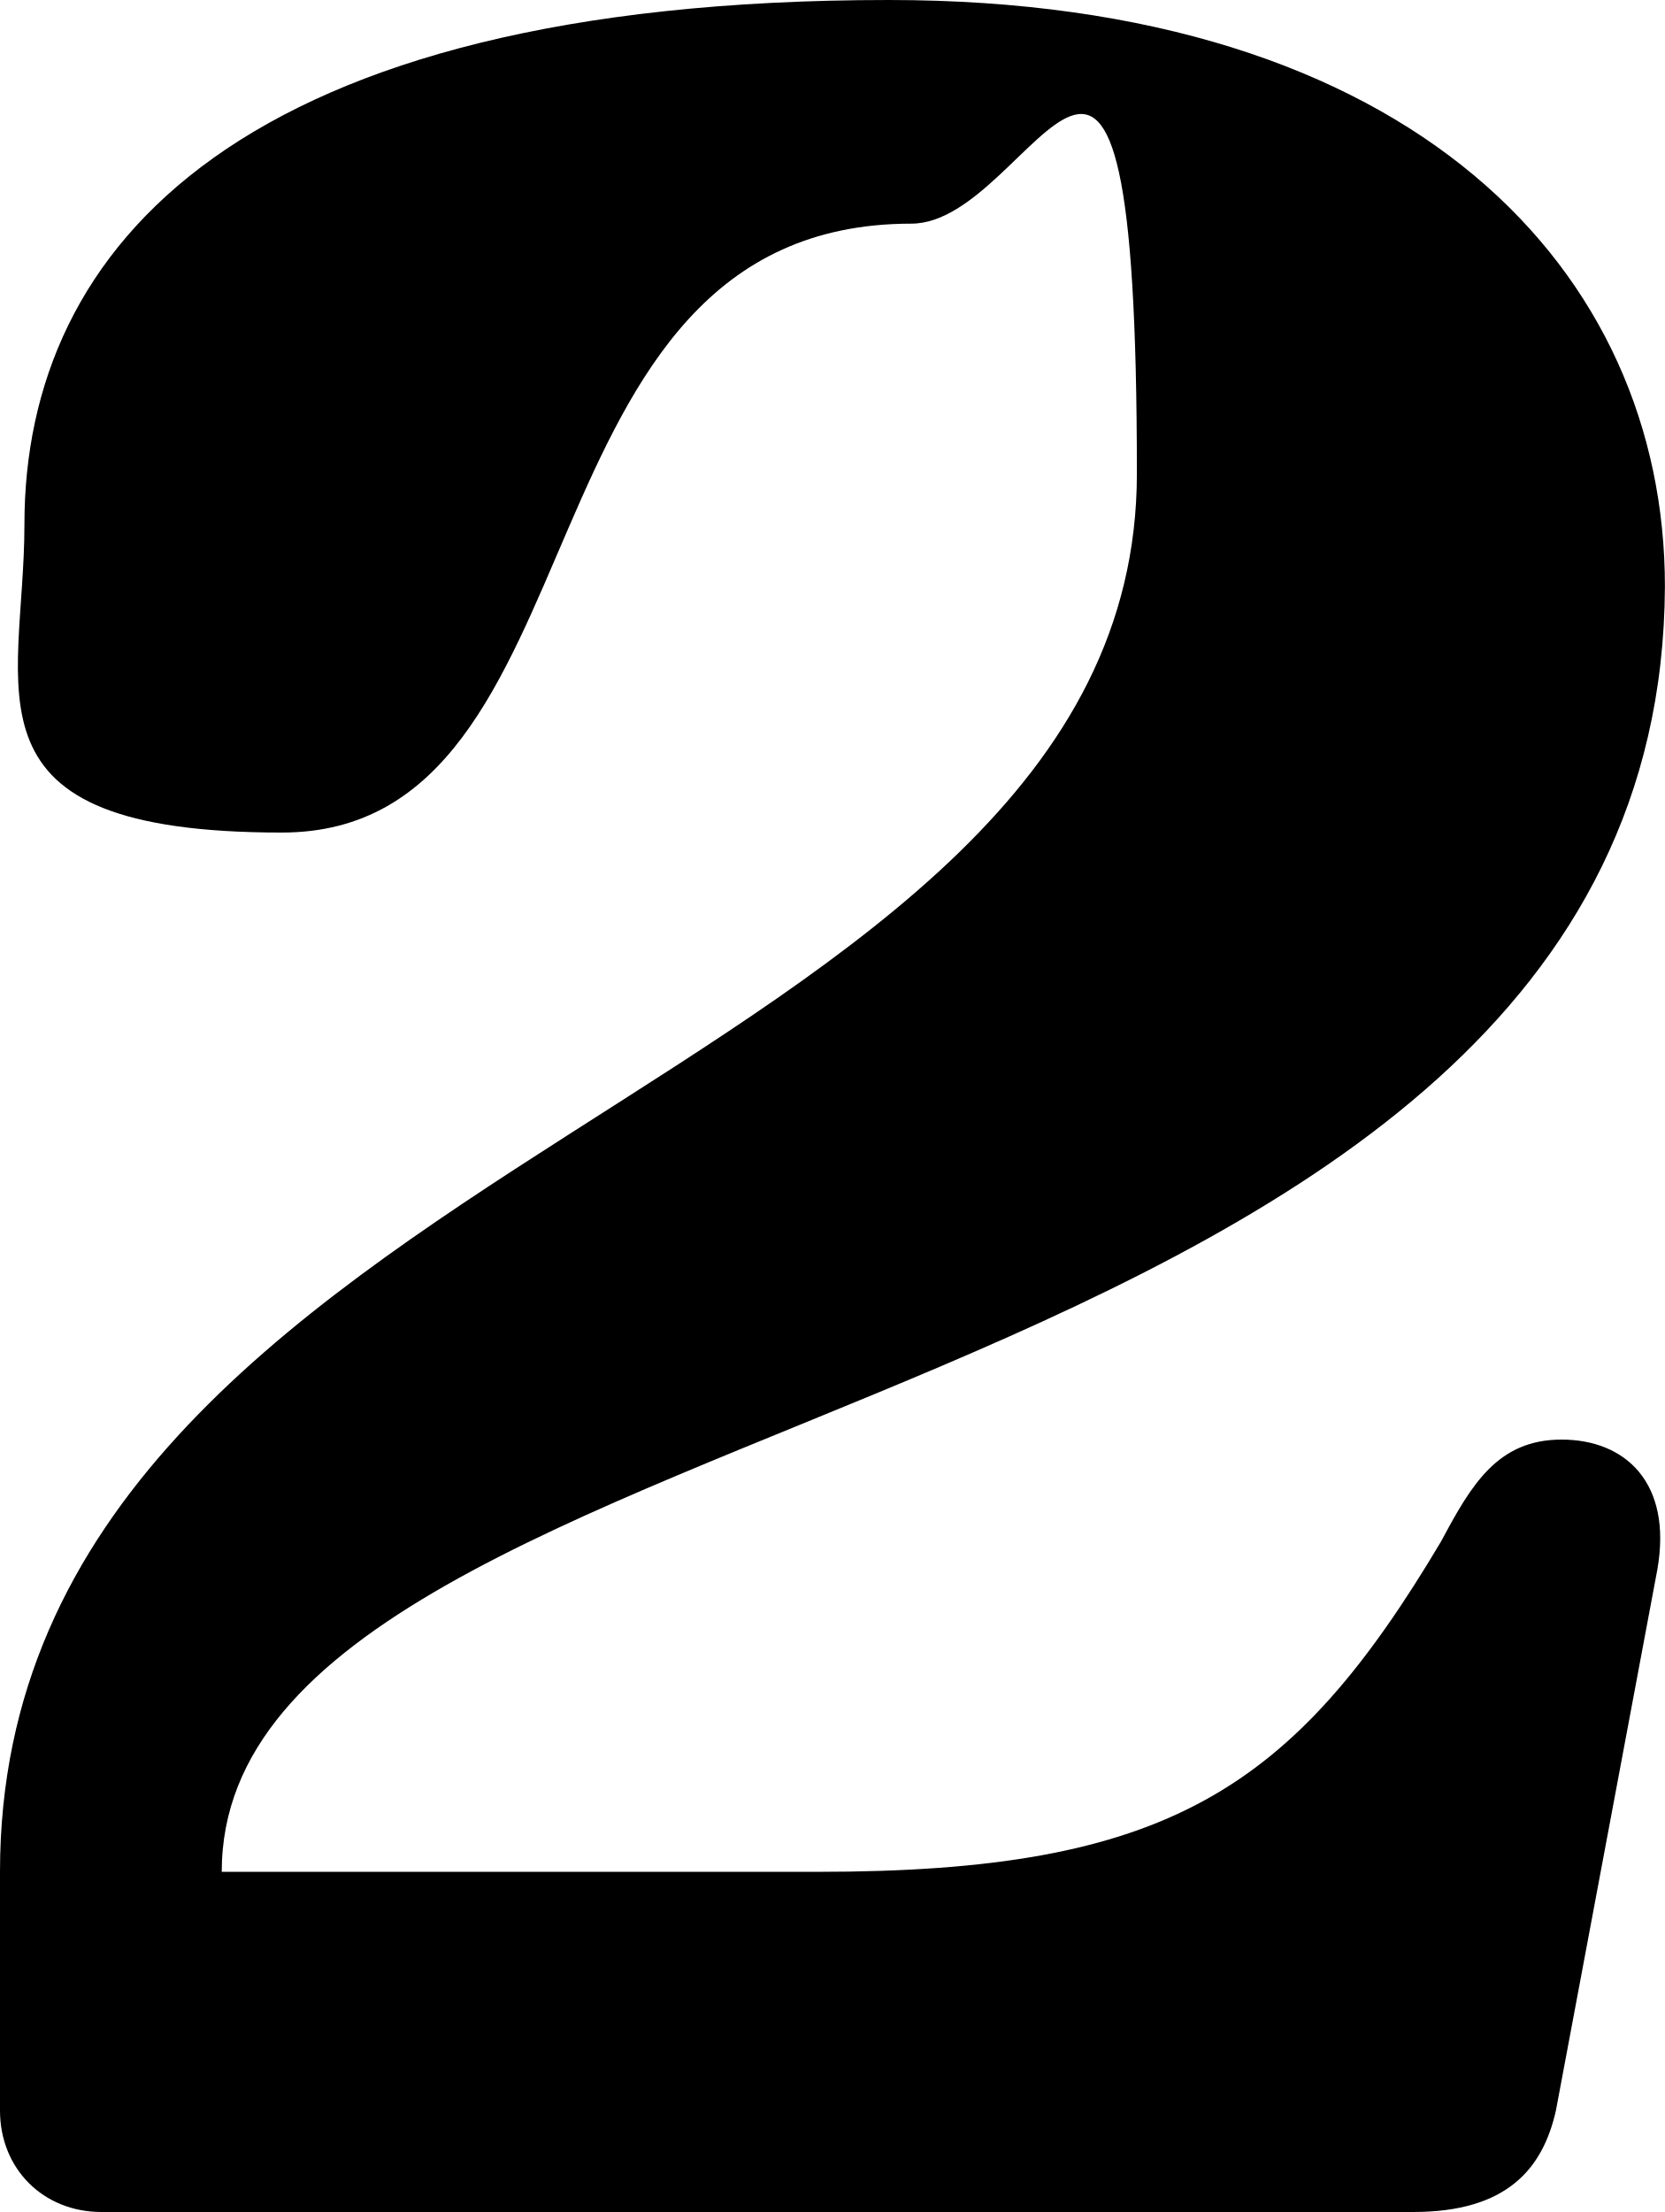
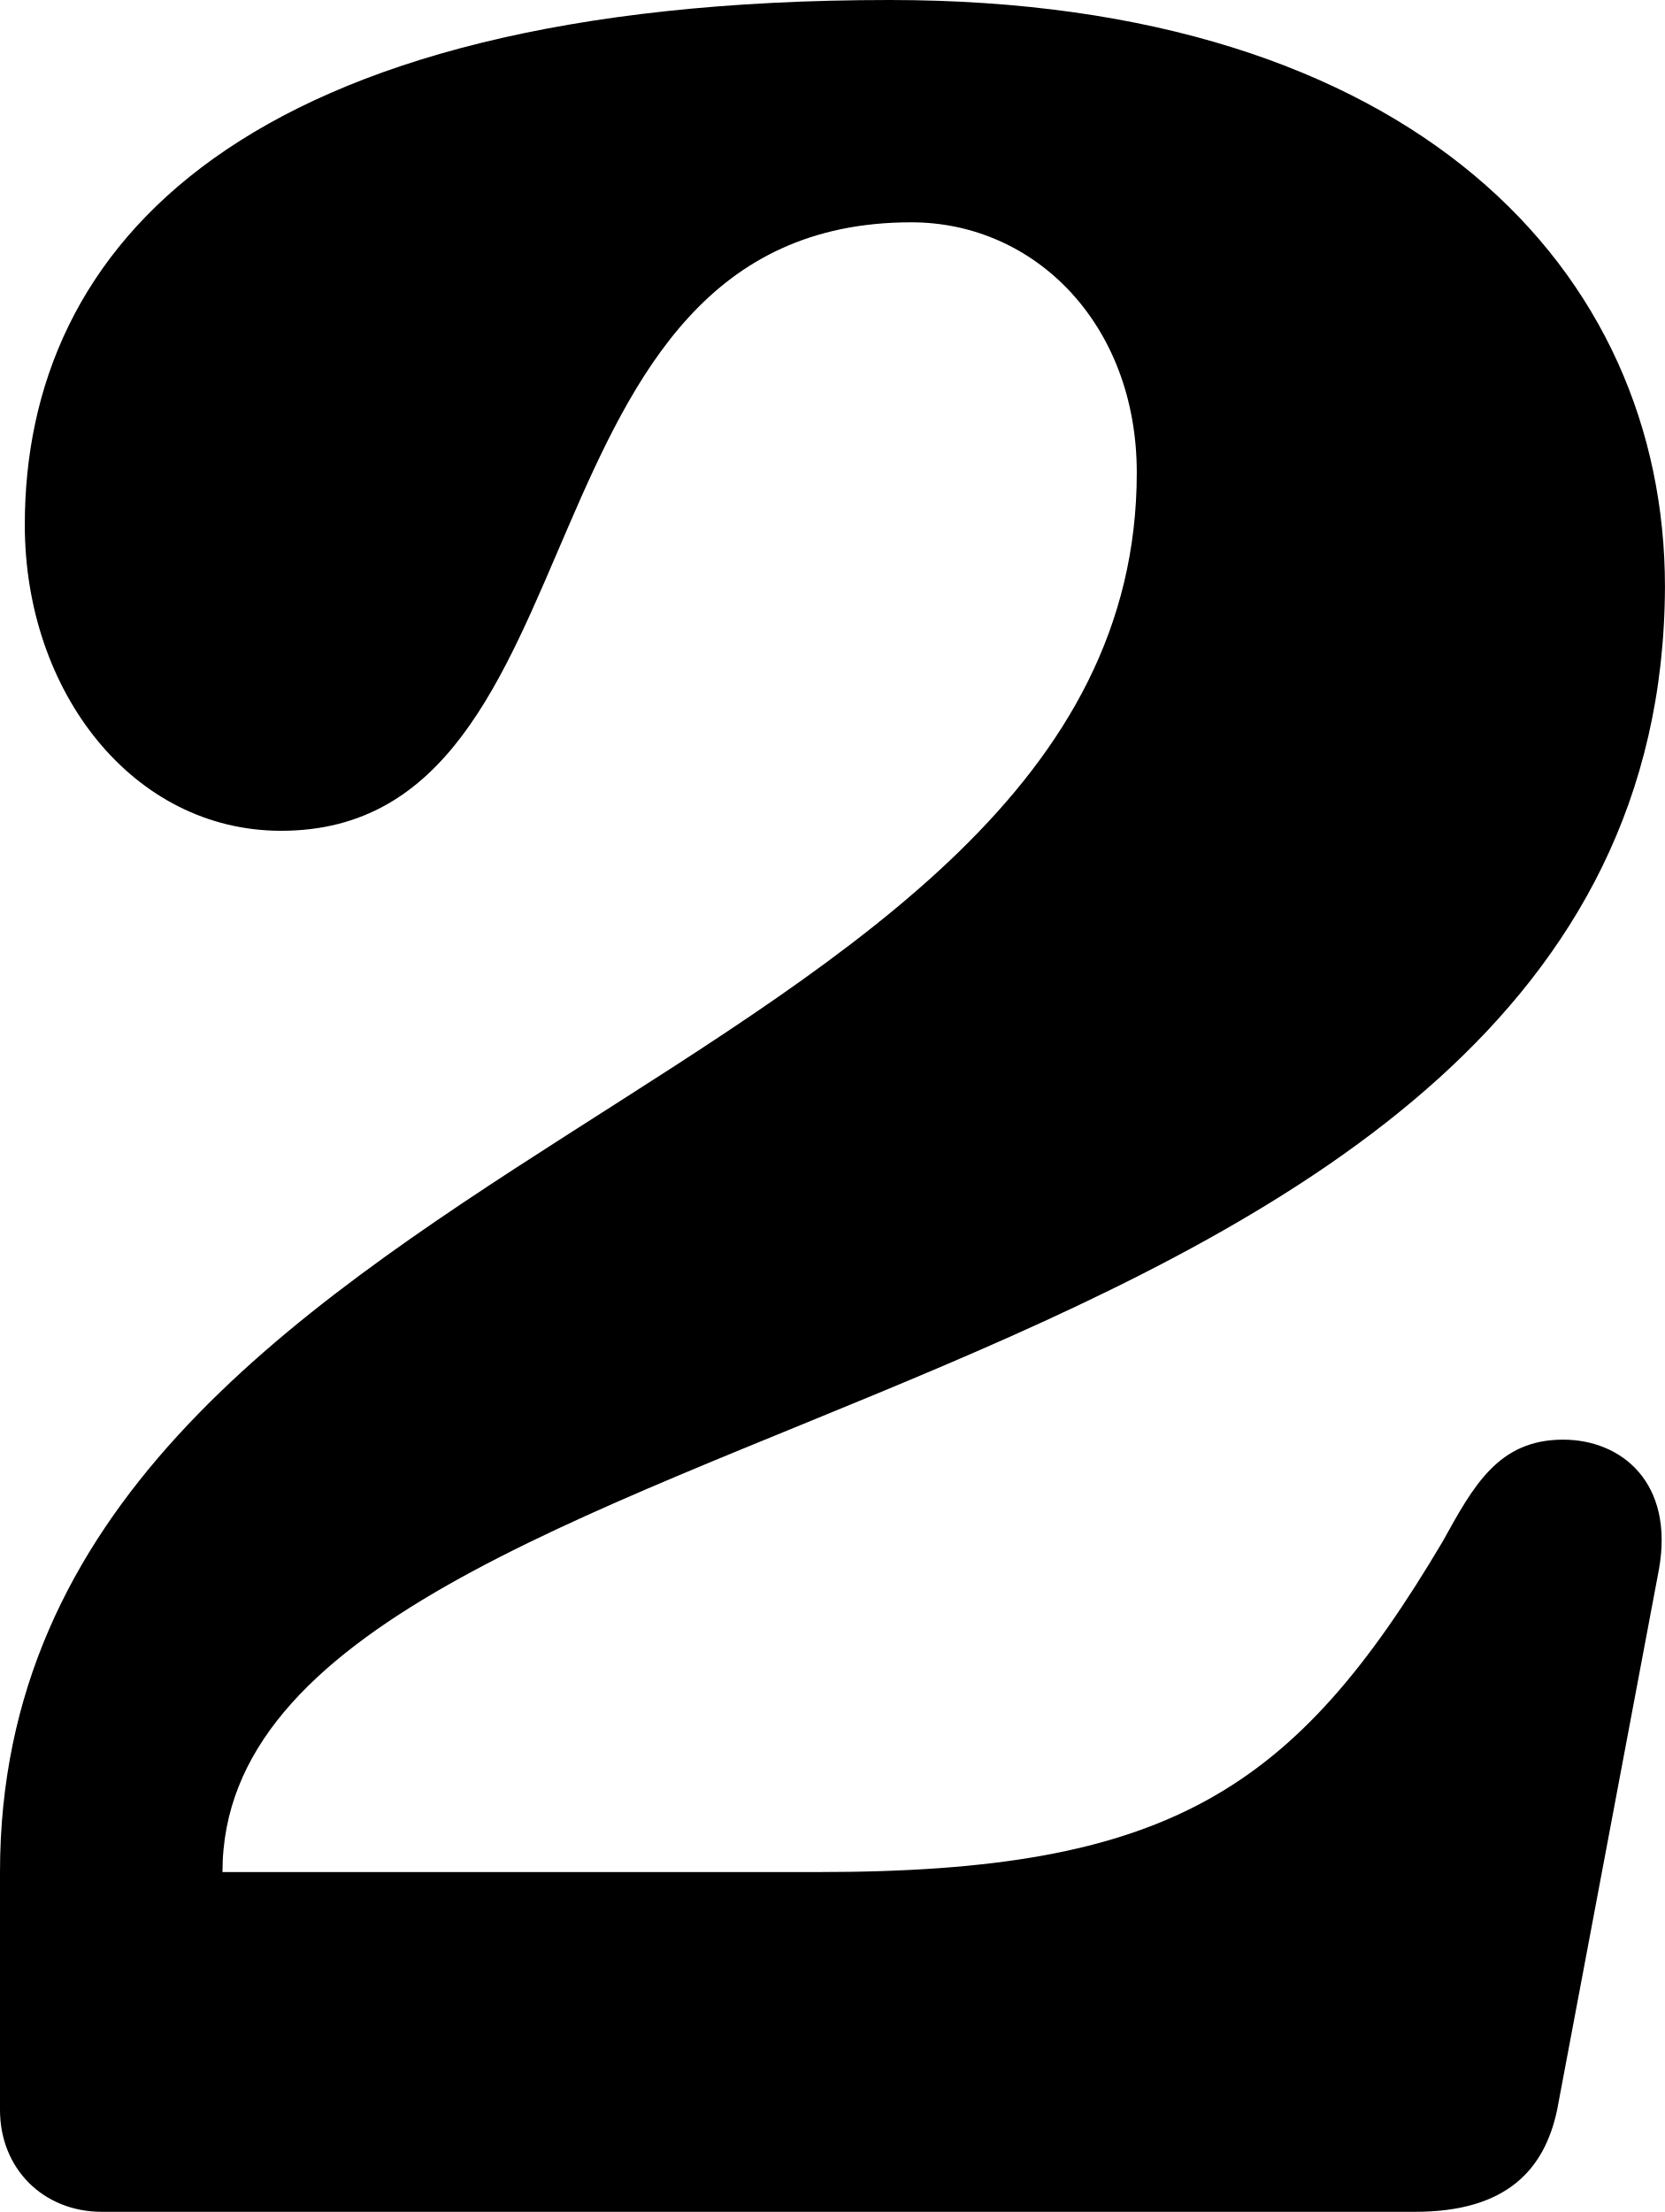
- <svg xmlns="http://www.w3.org/2000/svg" id="Capa_1" data-name="Capa 1" version="1.1" viewBox="0 0 88.6 117.7">
-   <defs>
-     <style>
-       .cls-1 {
-         fill: #000;
-         stroke-width: 0px;
-       }
-     </style>
-   </defs>
-   <path class="cls-1" d="M47.3,0c28,0,41.3,14.5,41.3,31.2-.2,45.4-76.8,42.4-76.8,68.4h31.7c18.6,0,25.3-4.3,33.2-17.6,1.6-3,3-5.4,6.4-5.4s5.9,2.3,5.1,6.9l-5.4,28.8c-.7,3.1-2.6,5.4-7.6,5.4H5.4c-3.1,0-5.4-2.3-5.4-5.4v-12.7C0,61.2,60.5,58.2,60.5,25.2s-5.4-13.3-12-13.3c-21.5,0-16,32.4-33.5,32.4S1.3,36.8,1.3,27.9C1.3,13.1,12.8,0,47.3,0h0Z" />
+ <svg xmlns="http://www.w3.org/2000/svg" version="1.1" id="Capa_1" x="0px" y="0px" viewBox="0 0 88.61 117.71" style="enable-background:new 0 0 88.61 117.71;" xml:space="preserve">
+   <g>
+     <path d="M47.35,0C75.3,0,88.61,14.47,88.61,31.23C88.45,76.6,11.84,73.64,11.84,99.62h31.73c18.58,0,25.32-4.27,33.21-17.59   c1.64-2.96,2.96-5.42,6.41-5.42c3.12,0,5.92,2.3,5.1,6.9l-5.42,28.77c-0.66,3.12-2.63,5.42-7.56,5.42H5.42   c-3.12,0-5.42-2.3-5.42-5.42V99.62c0-38.47,60.5-41.43,60.5-74.47c0-7.89-5.42-13.32-12-13.32c-21.54,0-15.95,32.38-33.54,32.38   c-7.89,0-13.64-7.4-13.64-16.27C1.31,13.15,12.82,0,47.35,0L47.35,0z" />
+   </g>
</svg>
